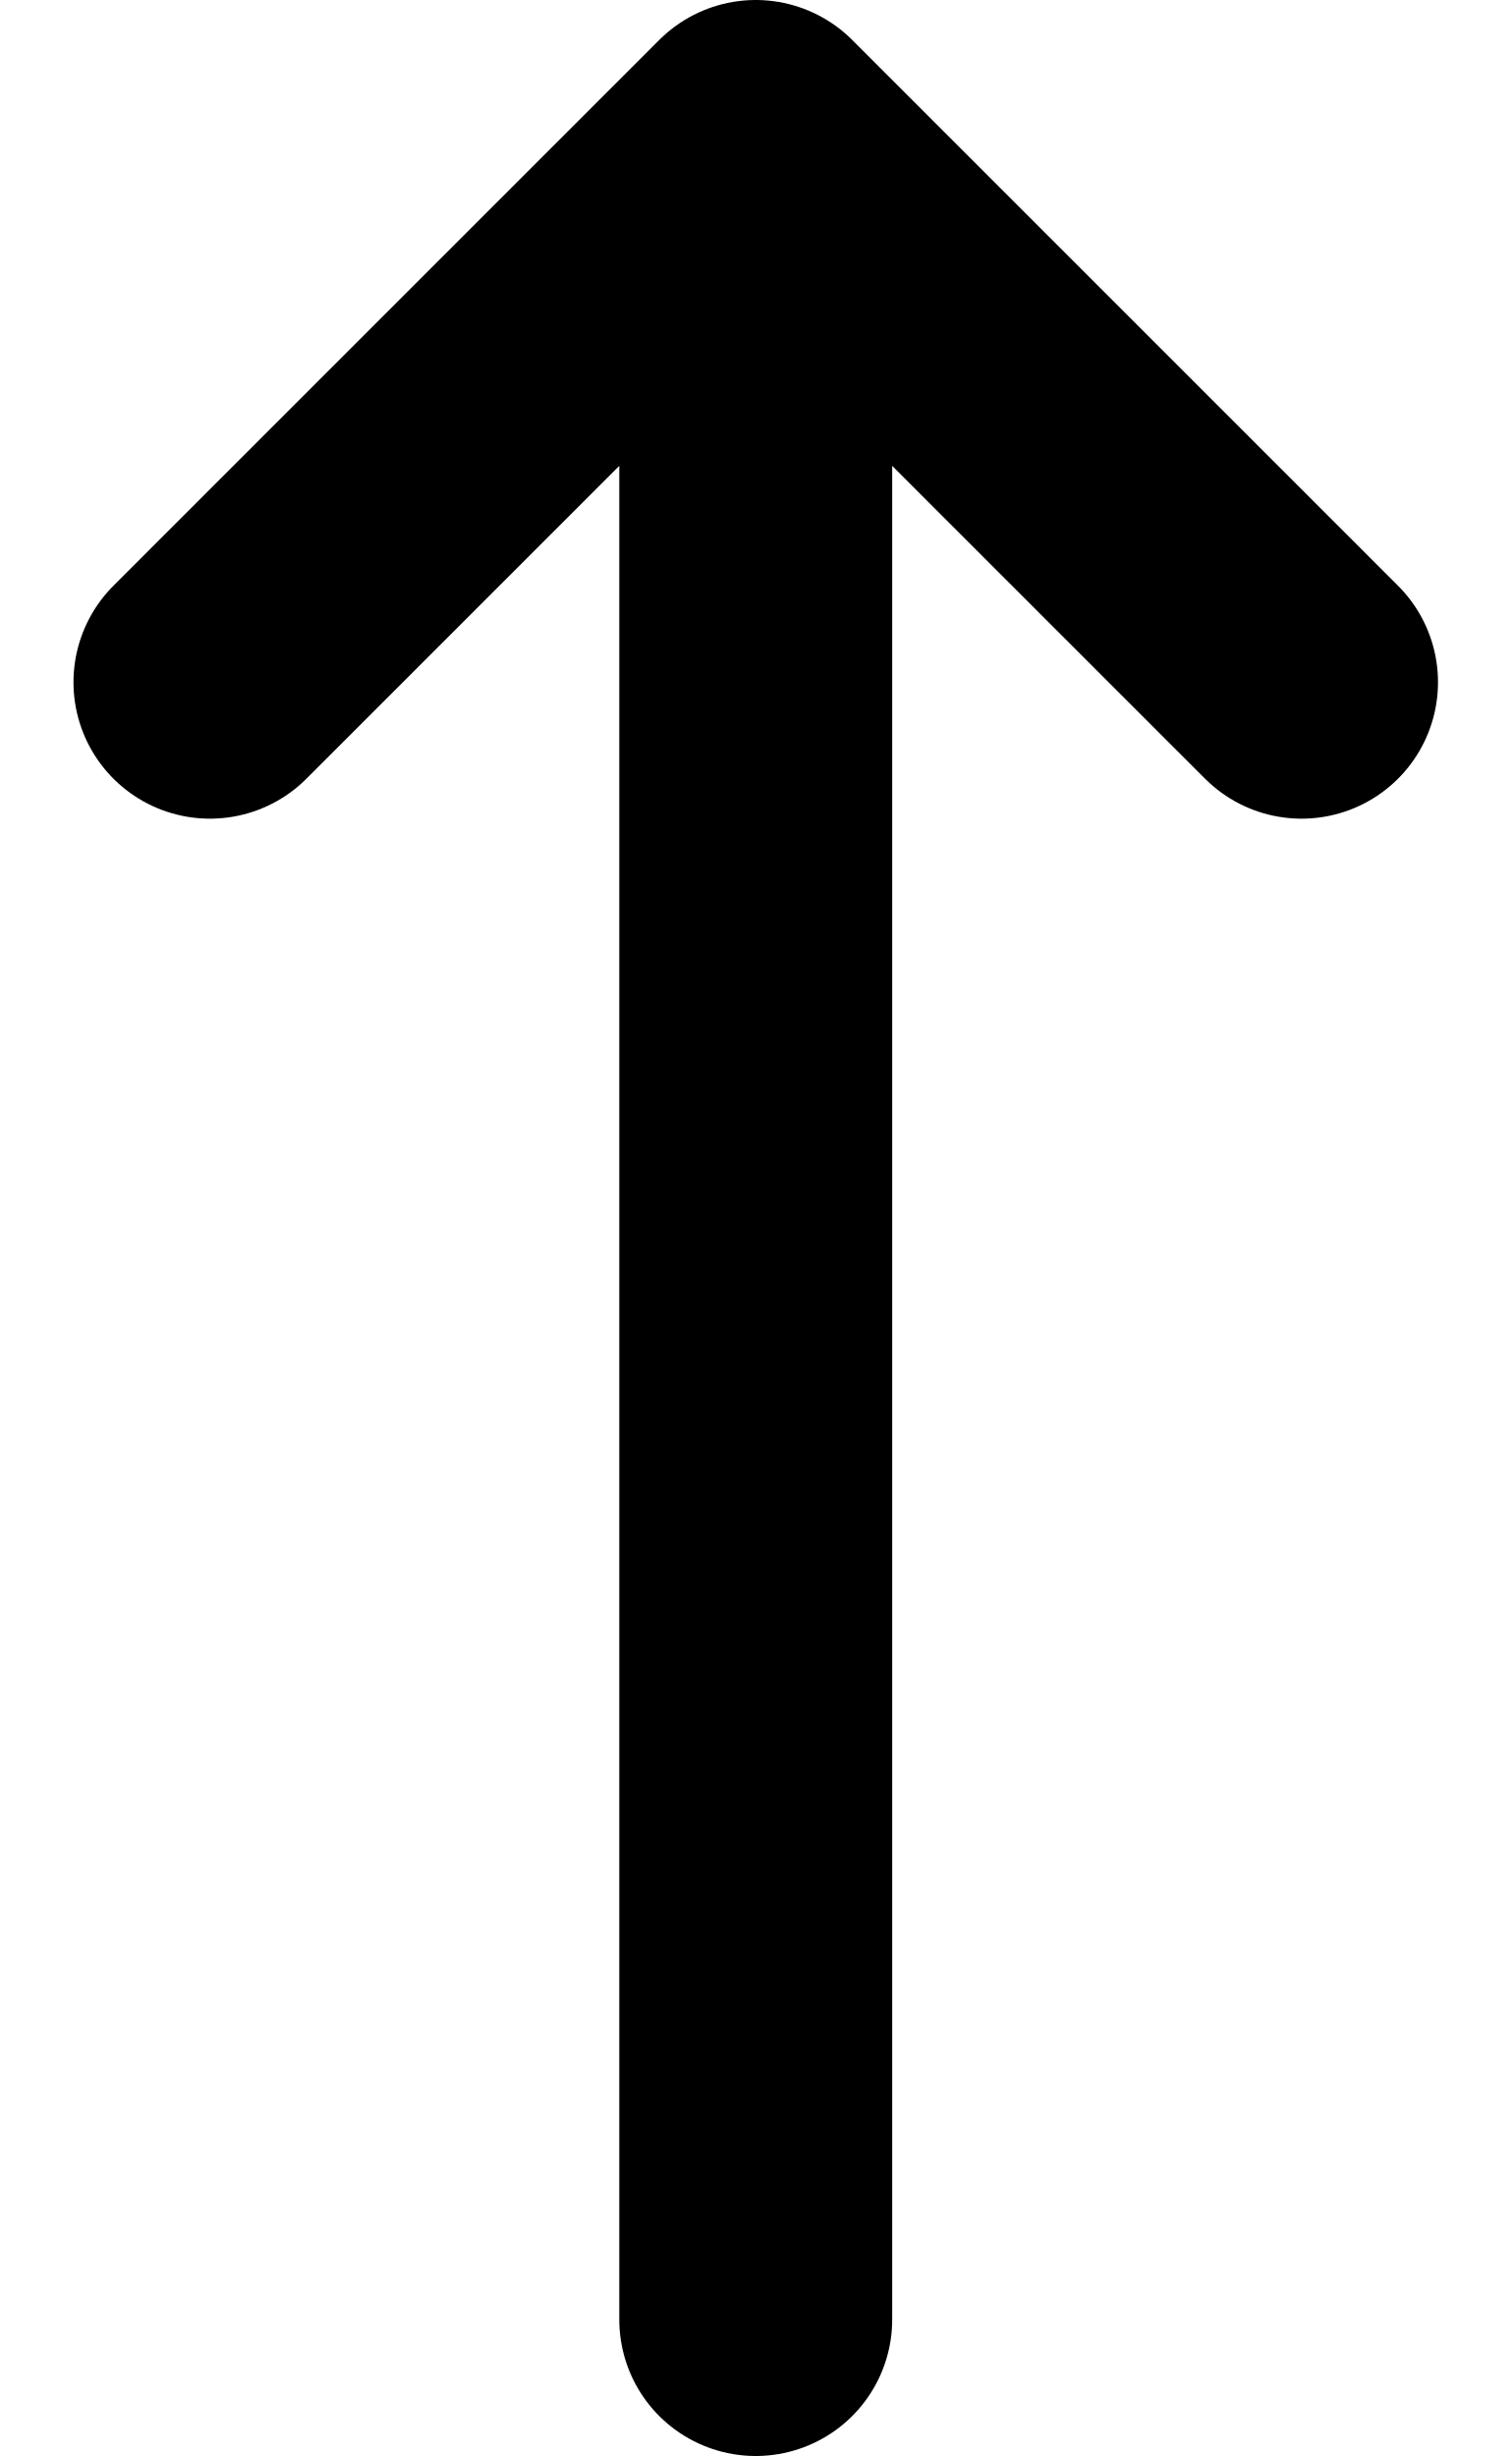
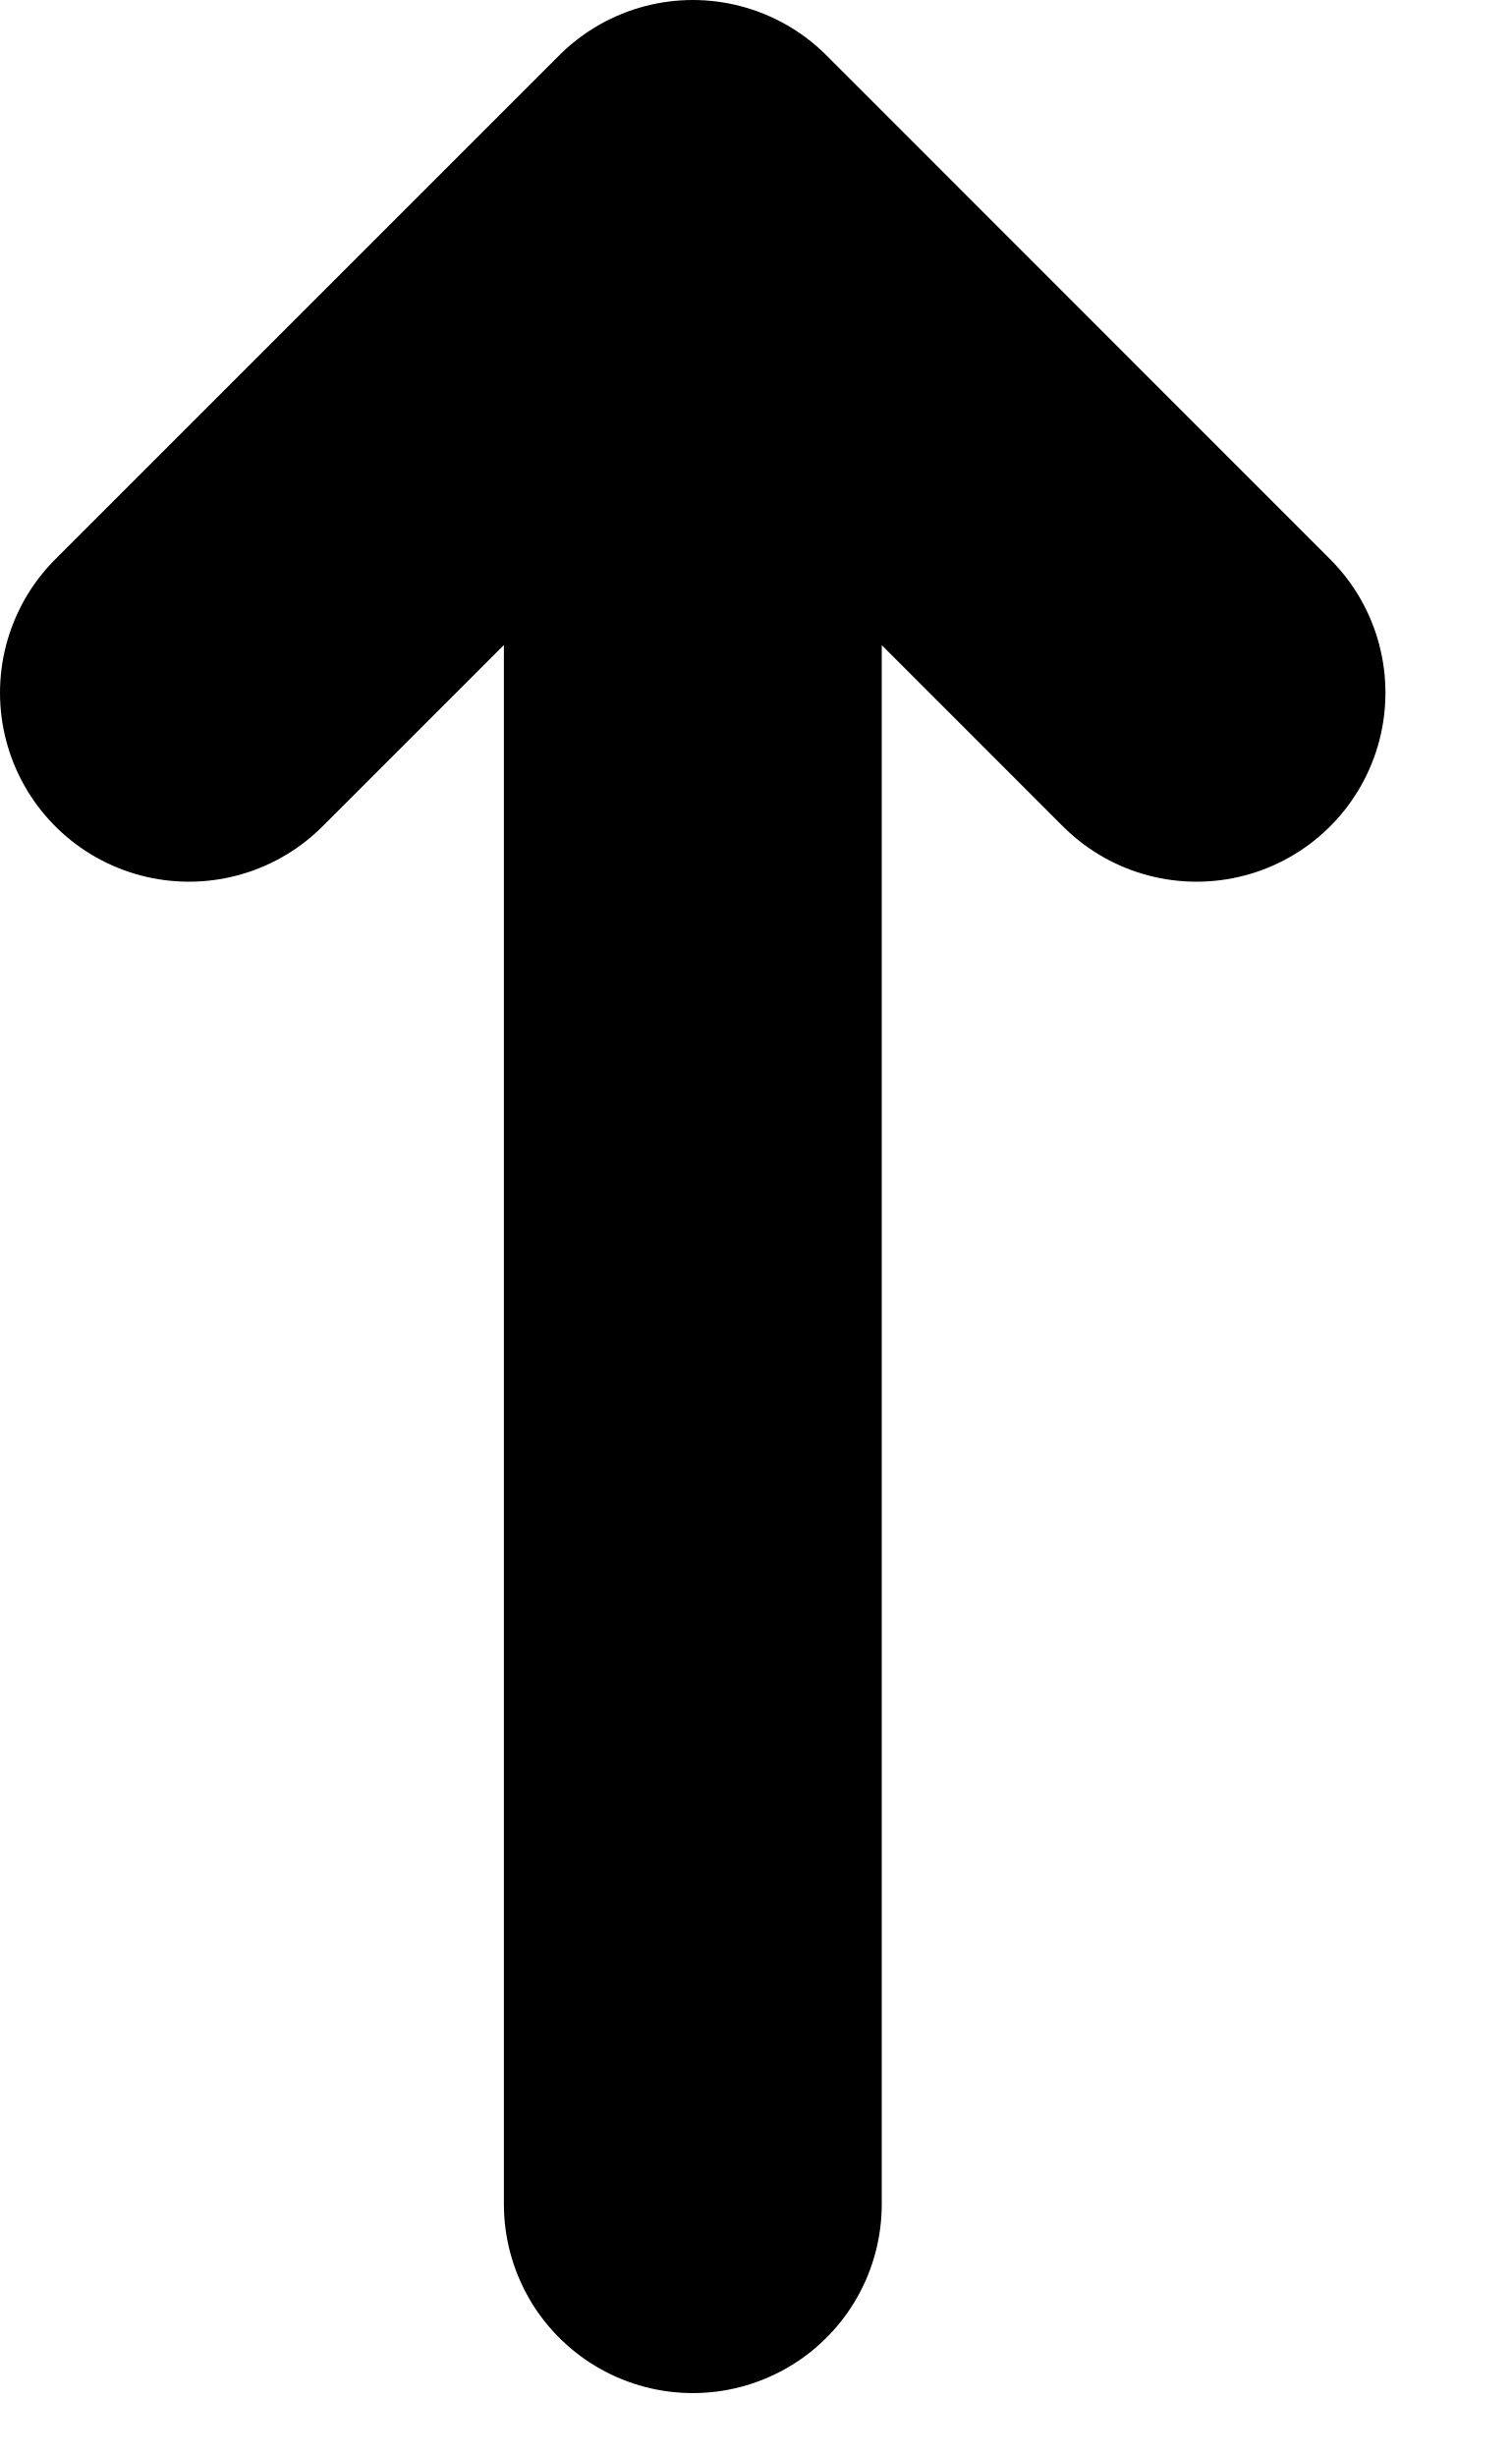
- <svg xmlns="http://www.w3.org/2000/svg" width="8" height="13" viewBox="0 0 10 18" fill="none">
-   <path d="M5 17V1M5 1L1 5M5 1L9 5" stroke="black" stroke-width="2" stroke-linecap="round" stroke-linejoin="round" />
+ <svg xmlns="http://www.w3.org/2000/svg" width="8" height="13" viewBox="0 0 8 13" fill="none">
+   <path d="M3.667 11.667V1M3.667 1L1 3.667M3.667 1L6.333 3.667" stroke="black" stroke-width="2" stroke-linecap="round" stroke-linejoin="round" />
</svg>
